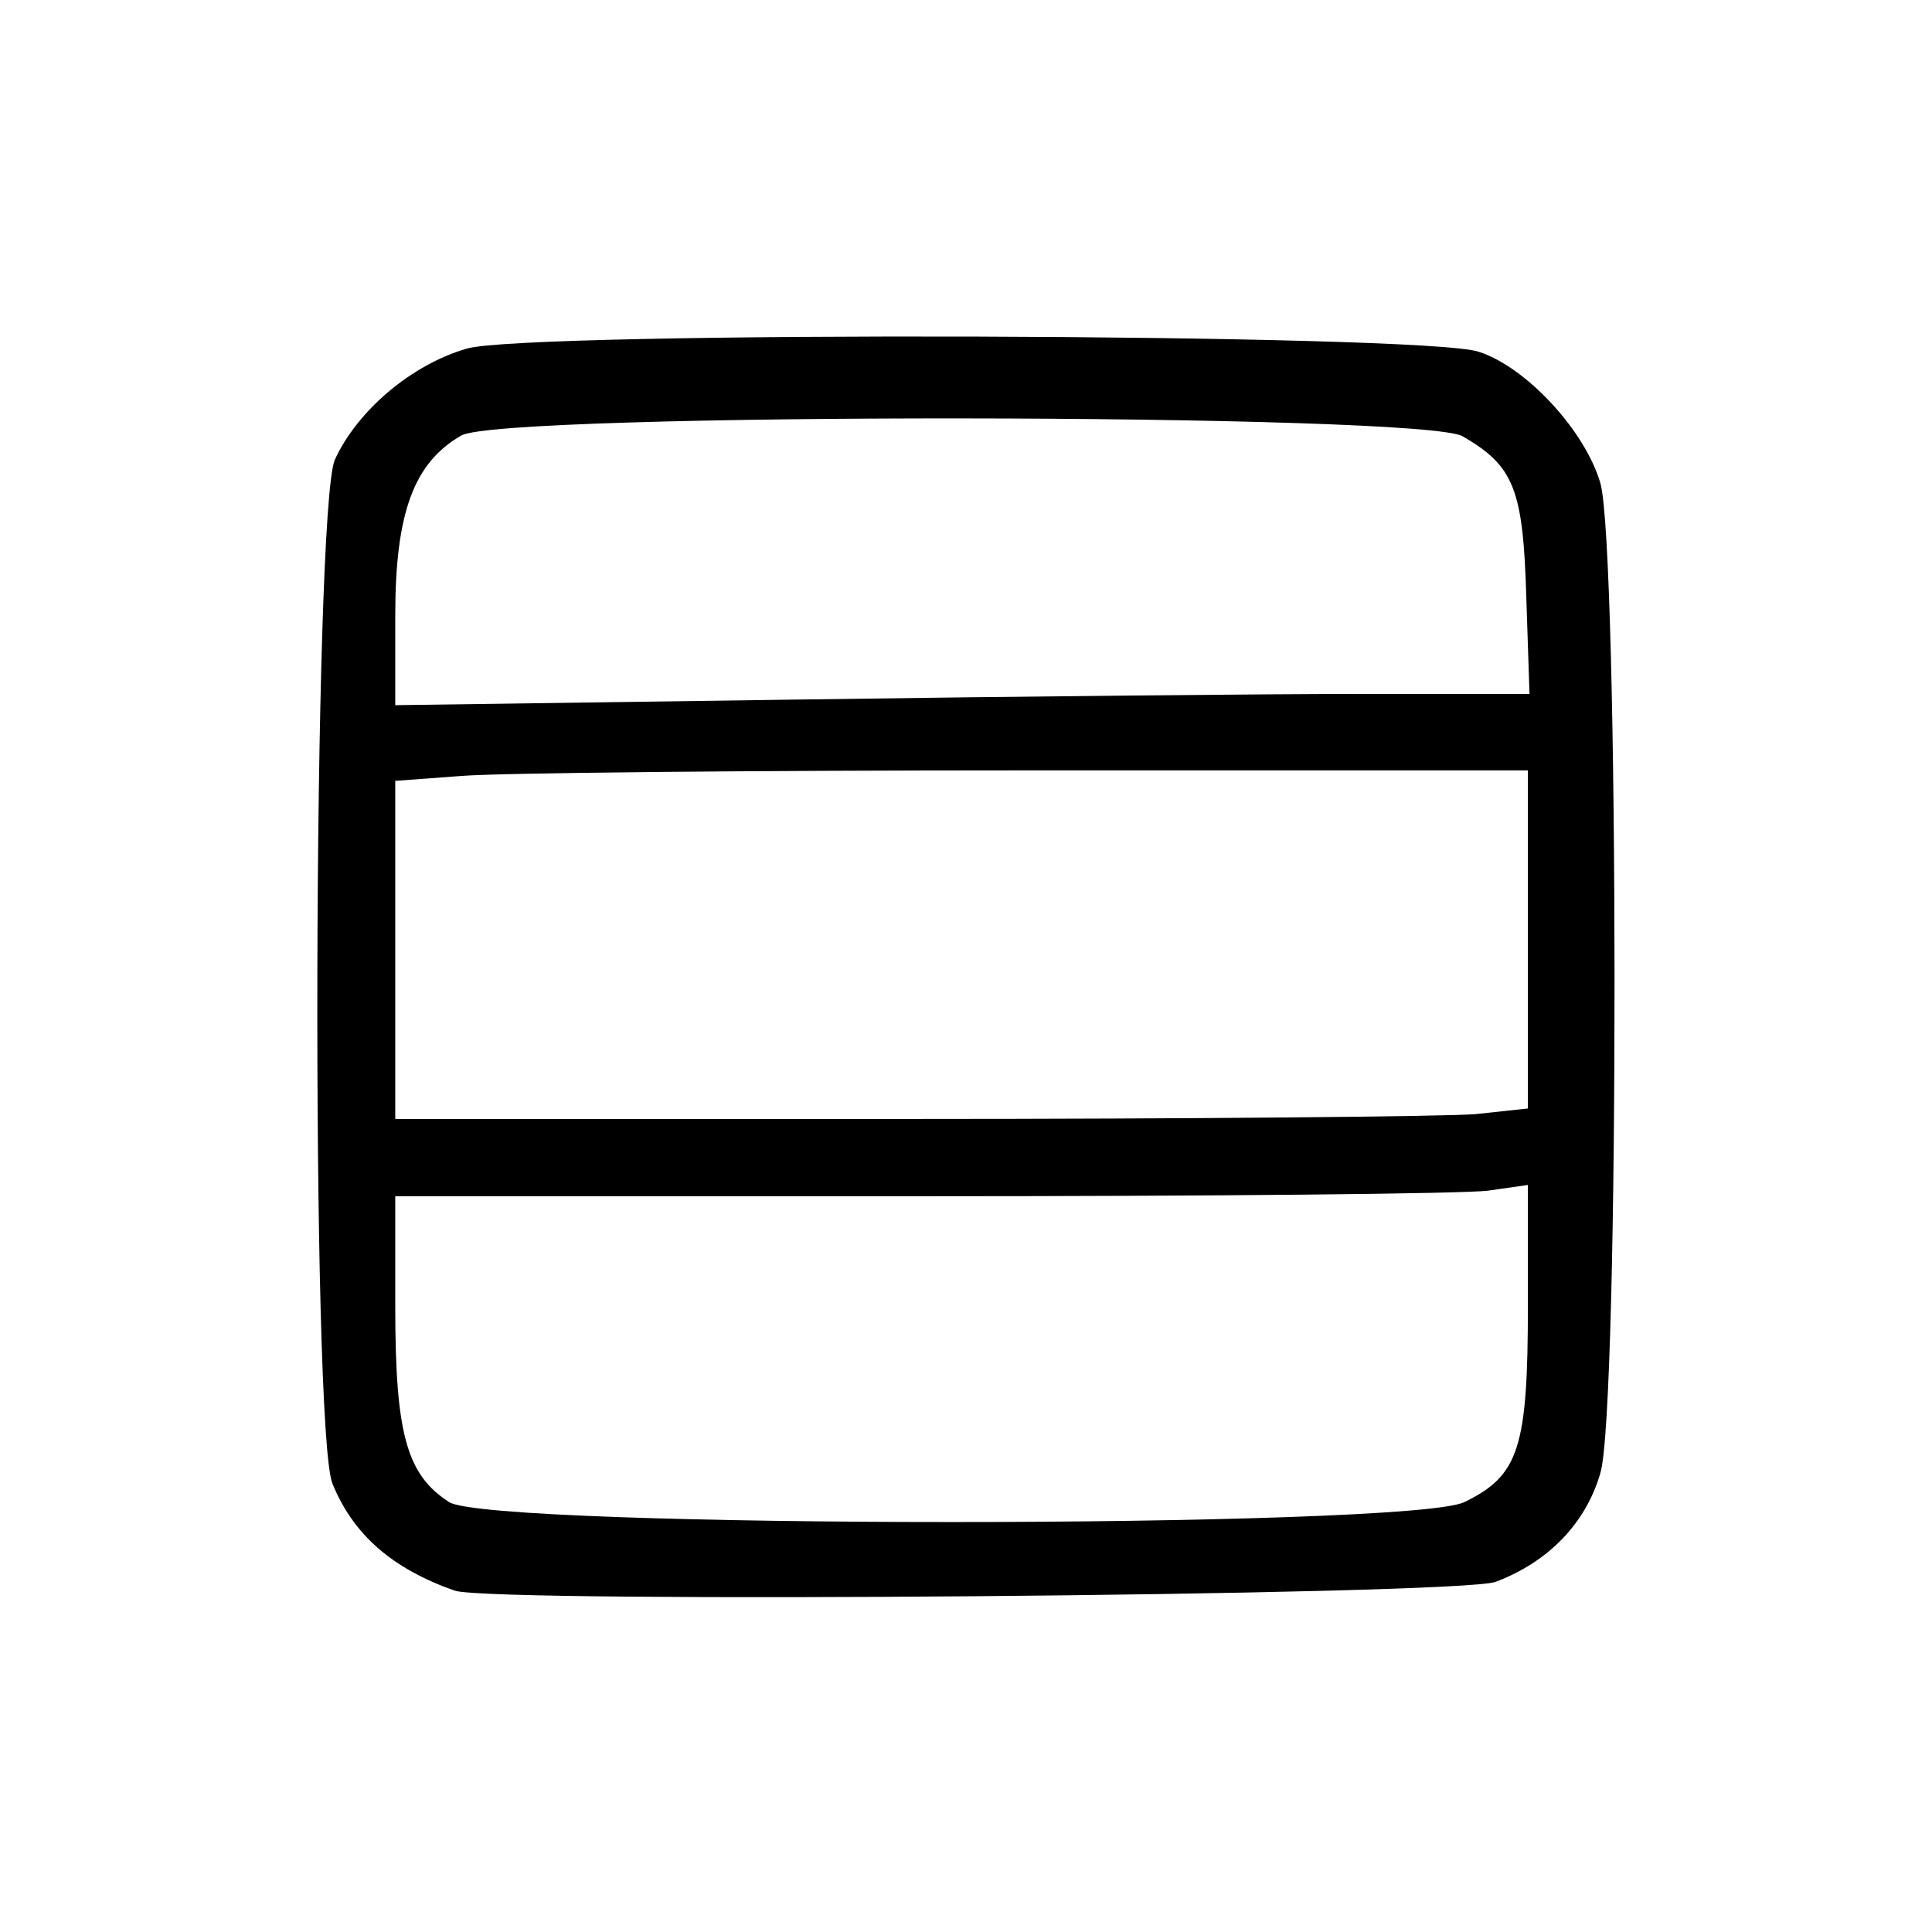
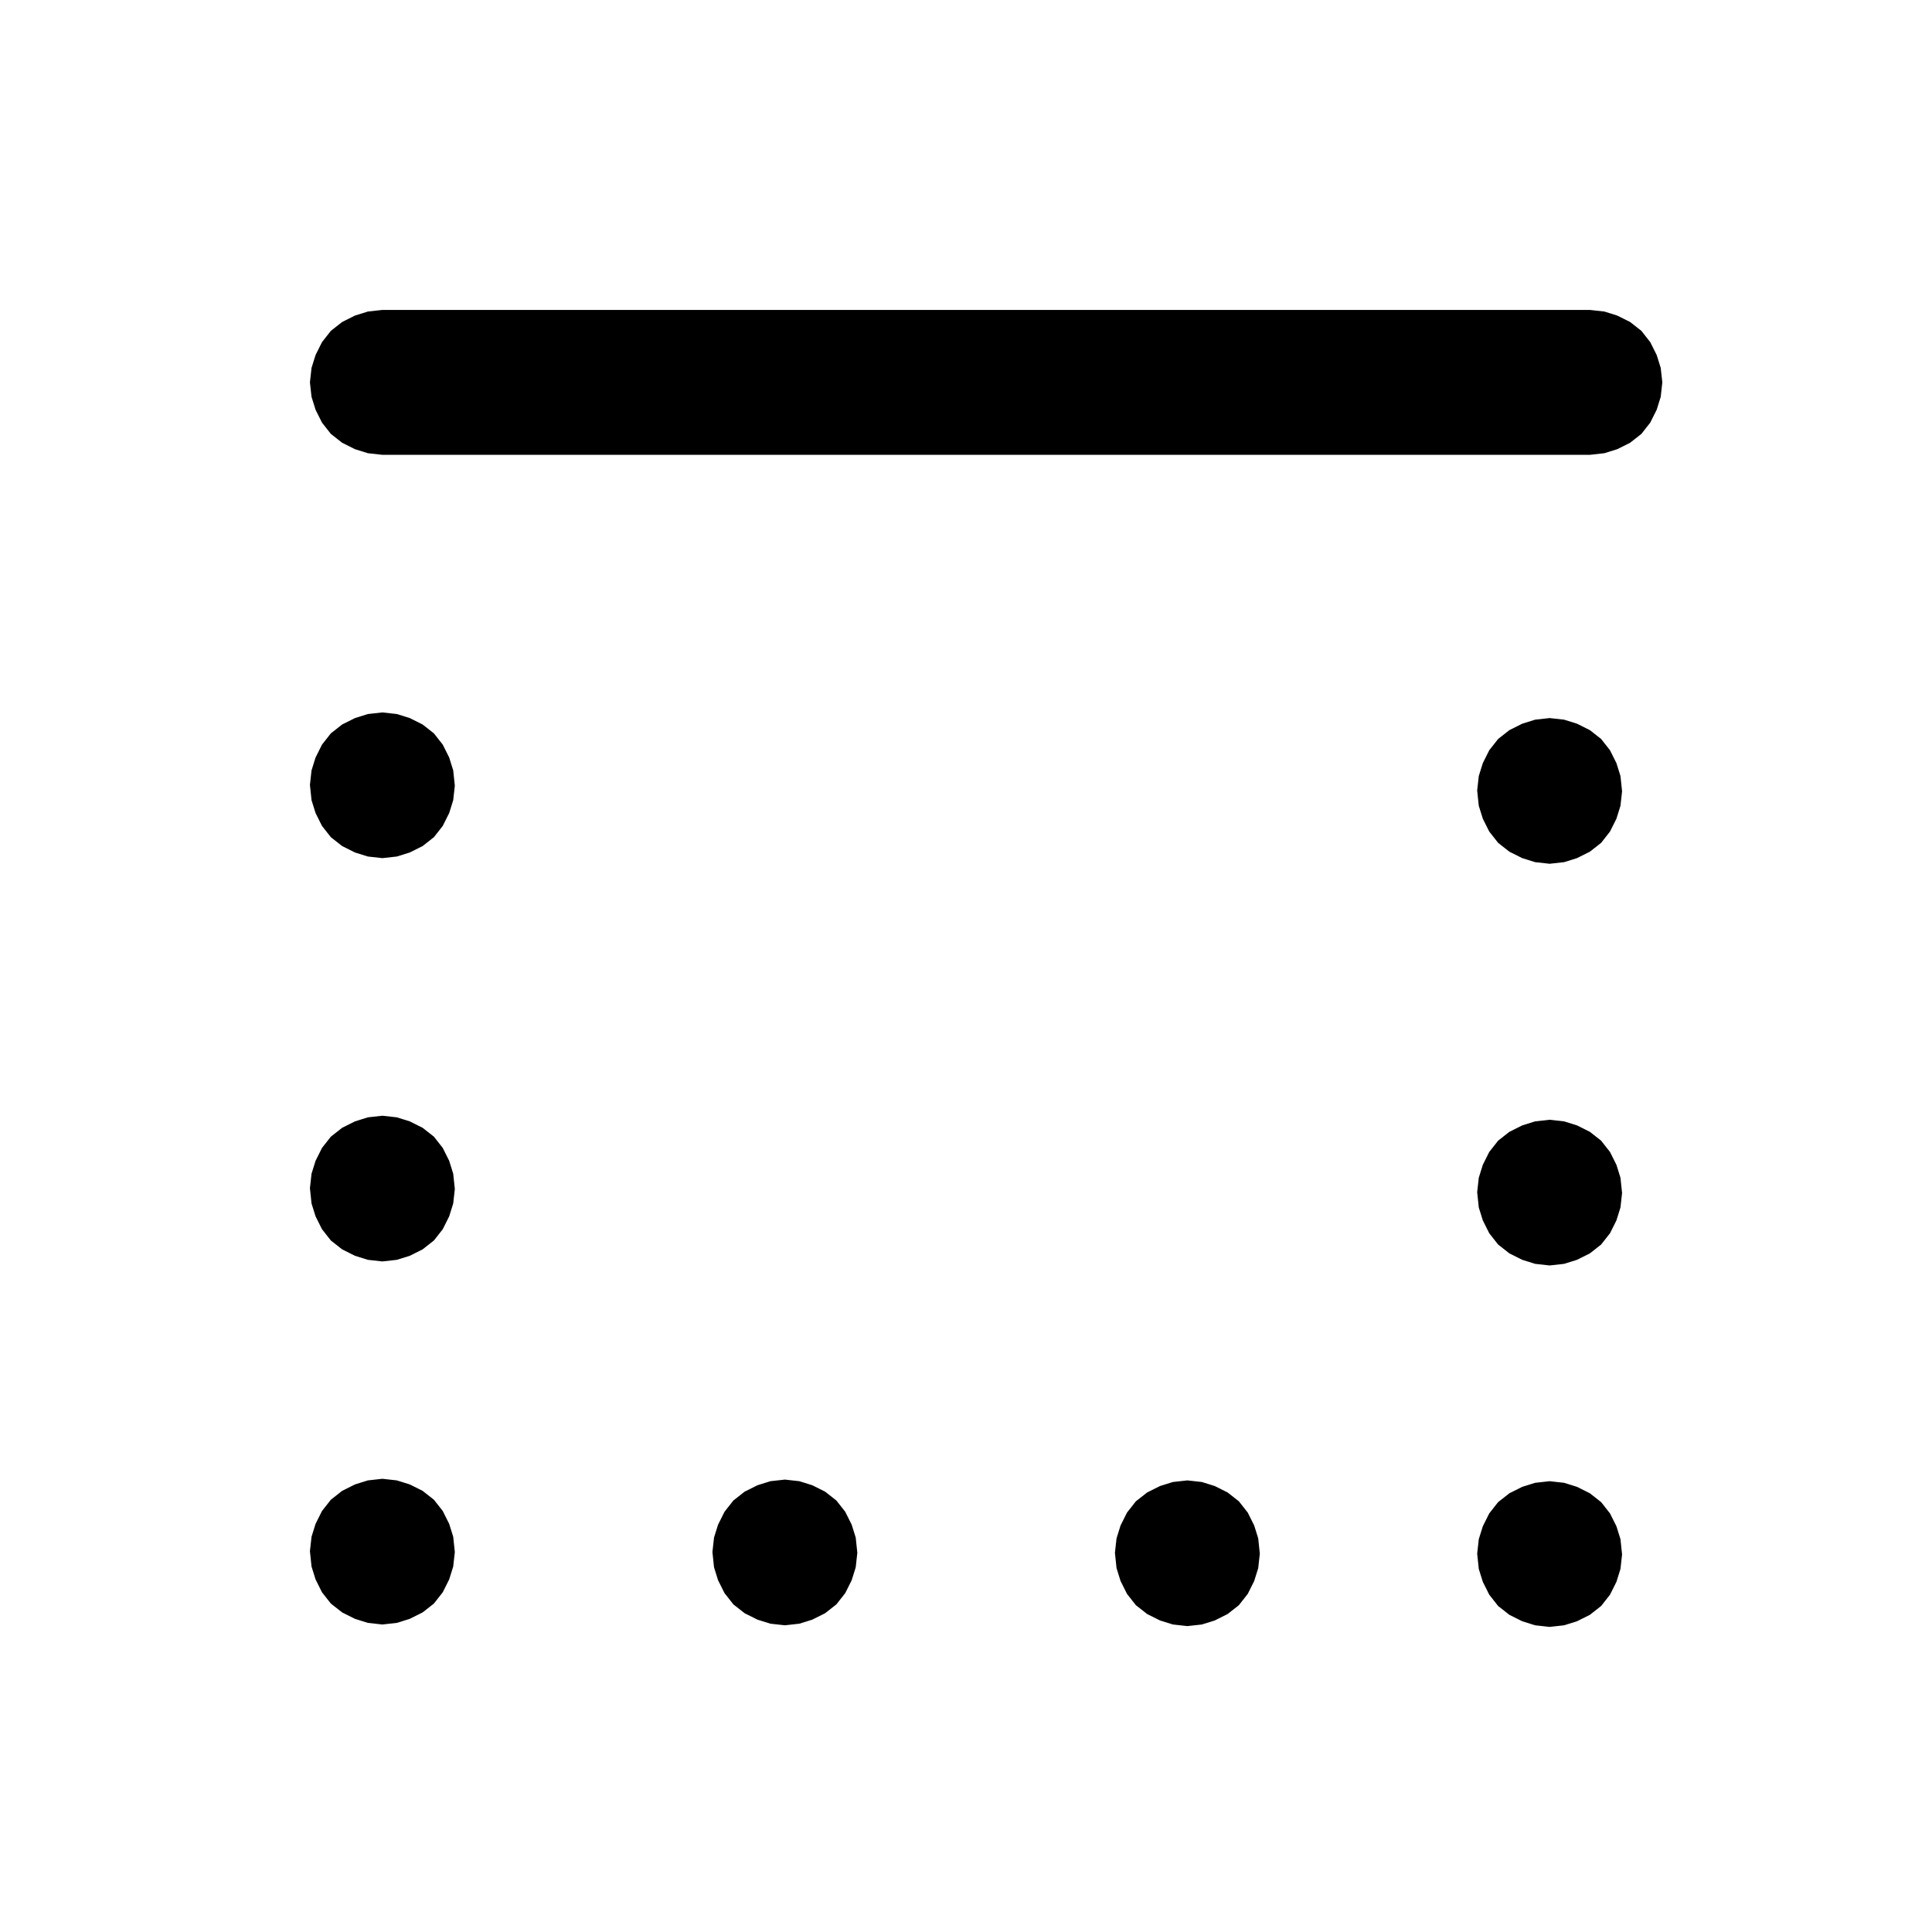
<svg xmlns="http://www.w3.org/2000/svg" width="24" height="24" viewBox="0 0 24 24" fill="currentColor">
-   <path d="M5.65 19.76c-.77-.27-1.26-.69-1.52-1.33-.27-.65-.24-12.12.03-12.72.28-.61.95-1.18 1.64-1.38.75-.22 11.91-.19 12.57.04.59.19 1.32.98 1.51 1.63.23.79.24 11.51 0 12.3-.18.62-.64 1.1-1.3 1.35-.44.17-12.45.27-12.93.11m12.54-1.1c.68-.33.79-.67.79-2.45v-1.49l-.49.07c-.27.04-3.43.07-7.03.07H4.91v1.37c0 1.58.14 2.09.67 2.43.52.33 11.92.33 12.61 0m.14-4.82.65-.07v-4.2h-6.22c-3.43 0-6.59.03-7.04.07l-.81.06v4.2h6.39c3.51 0 6.67-.03 7.03-.06m-1.38-5.22H19l-.04-1.21c-.04-1.33-.15-1.62-.79-1.99-.49-.29-11.94-.3-12.44-.01-.59.34-.82.96-.82 2.24v1.11l5-.07c2.75-.04 5.92-.07 7.04-.07" />
+   <path d="m20.25 5.5-.16.08-.16.05-.18.02h-15l-.18-.02-.16-.05-.16-.08-.14-.11L4 5.25l-.08-.16-.05-.16-.02-.18.02-.18.05-.16.08-.16.11-.14.14-.11.16-.08.16-.05.18-.02h15l.18.02.16.05.16.08.14.11.11.14.08.16.05.16.02.18-.02.18-.05.16-.08.16-.11.14zM4 10.26l-.08-.16-.05-.16-.02-.19.02-.18.05-.16.08-.16.11-.14.14-.11.16-.08.16-.05.18-.02.18.02.16.05.16.08.14.11.11.14.08.16.05.16.02.19-.02.18-.05.16-.08.16-.11.14-.14.11-.16.08-.16.05-.18.02-.18-.02-.16-.05-.16-.08-.14-.11zm14.5.07-.08-.16-.05-.16-.02-.19.02-.18.05-.16.08-.16.11-.14.14-.11.16-.08.16-.05.18-.02.18.02.16.05.16.08.14.11.11.14.08.16.05.16.02.19-.02.18-.05.16-.08.16-.11.14-.14.11-.16.08-.16.05-.18.02-.18-.02-.16-.05-.16-.08-.14-.11zM4 15.27l-.08-.16-.05-.16-.02-.19.02-.18.05-.16.08-.16.11-.14.14-.11.16-.08.16-.05.18-.02.18.02.16.05.16.08.14.11.11.14.08.16.05.16.02.19-.02.18-.05.16-.08.16-.11.14-.14.11-.16.08-.16.05-.18.02-.18-.02-.16-.05-.16-.08-.14-.11zm14.5.05-.08-.16-.05-.16-.02-.19.02-.18.05-.16.08-.16.11-.14.14-.11.16-.08.16-.05.18-.02.18.02.16.05.16.08.14.11.11.14.08.16.05.16.02.19-.02.18-.05.16-.08.16-.11.14-.14.11-.16.08-.16.05-.18.02-.18-.02-.16-.05-.16-.08-.14-.11zM4 19.78l-.08-.16-.05-.16-.02-.19.02-.18.05-.16.08-.16.11-.14.14-.11.16-.08.16-.05.18-.02.18.02.16.05.16.08.14.11.11.14.08.16.05.16.02.19-.02.18-.05.16-.08.16-.11.14-.14.11-.16.08-.16.05-.18.02-.18-.02-.16-.05-.16-.08-.14-.11zm5 .01-.08-.16-.05-.16-.02-.19.02-.18.05-.16.08-.16.11-.14.14-.11.16-.08.16-.05.18-.02.18.02.16.05.16.08.14.11.11.14.08.16.05.16.02.19-.02.18-.05.16-.08.16-.11.14-.14.11-.16.08-.16.05-.18.02-.18-.02-.16-.05-.16-.08-.14-.11zm5.11.15L14 19.8l-.08-.16-.05-.16-.02-.19.02-.18.05-.16.08-.16.11-.14.14-.11.16-.08.16-.05.18-.02.18.02.16.05.16.08.14.11.11.14.08.16.05.16.02.19-.02.18-.05.16-.08.16-.11.14-.14.11-.16.08-.16.05-.18.02-.18-.02-.16-.05-.16-.08zm4.5.01-.11-.14-.08-.16-.05-.16-.02-.19.02-.18.05-.16.08-.16.11-.14.14-.11.16-.08.16-.05.18-.02.18.02.16.05.16.08.14.11.11.14.08.16.05.16.02.19-.02.18-.05.16-.08.16-.11.14-.14.11-.16.08-.16.05-.18.02-.18-.02-.16-.05-.16-.08z" />
</svg>
